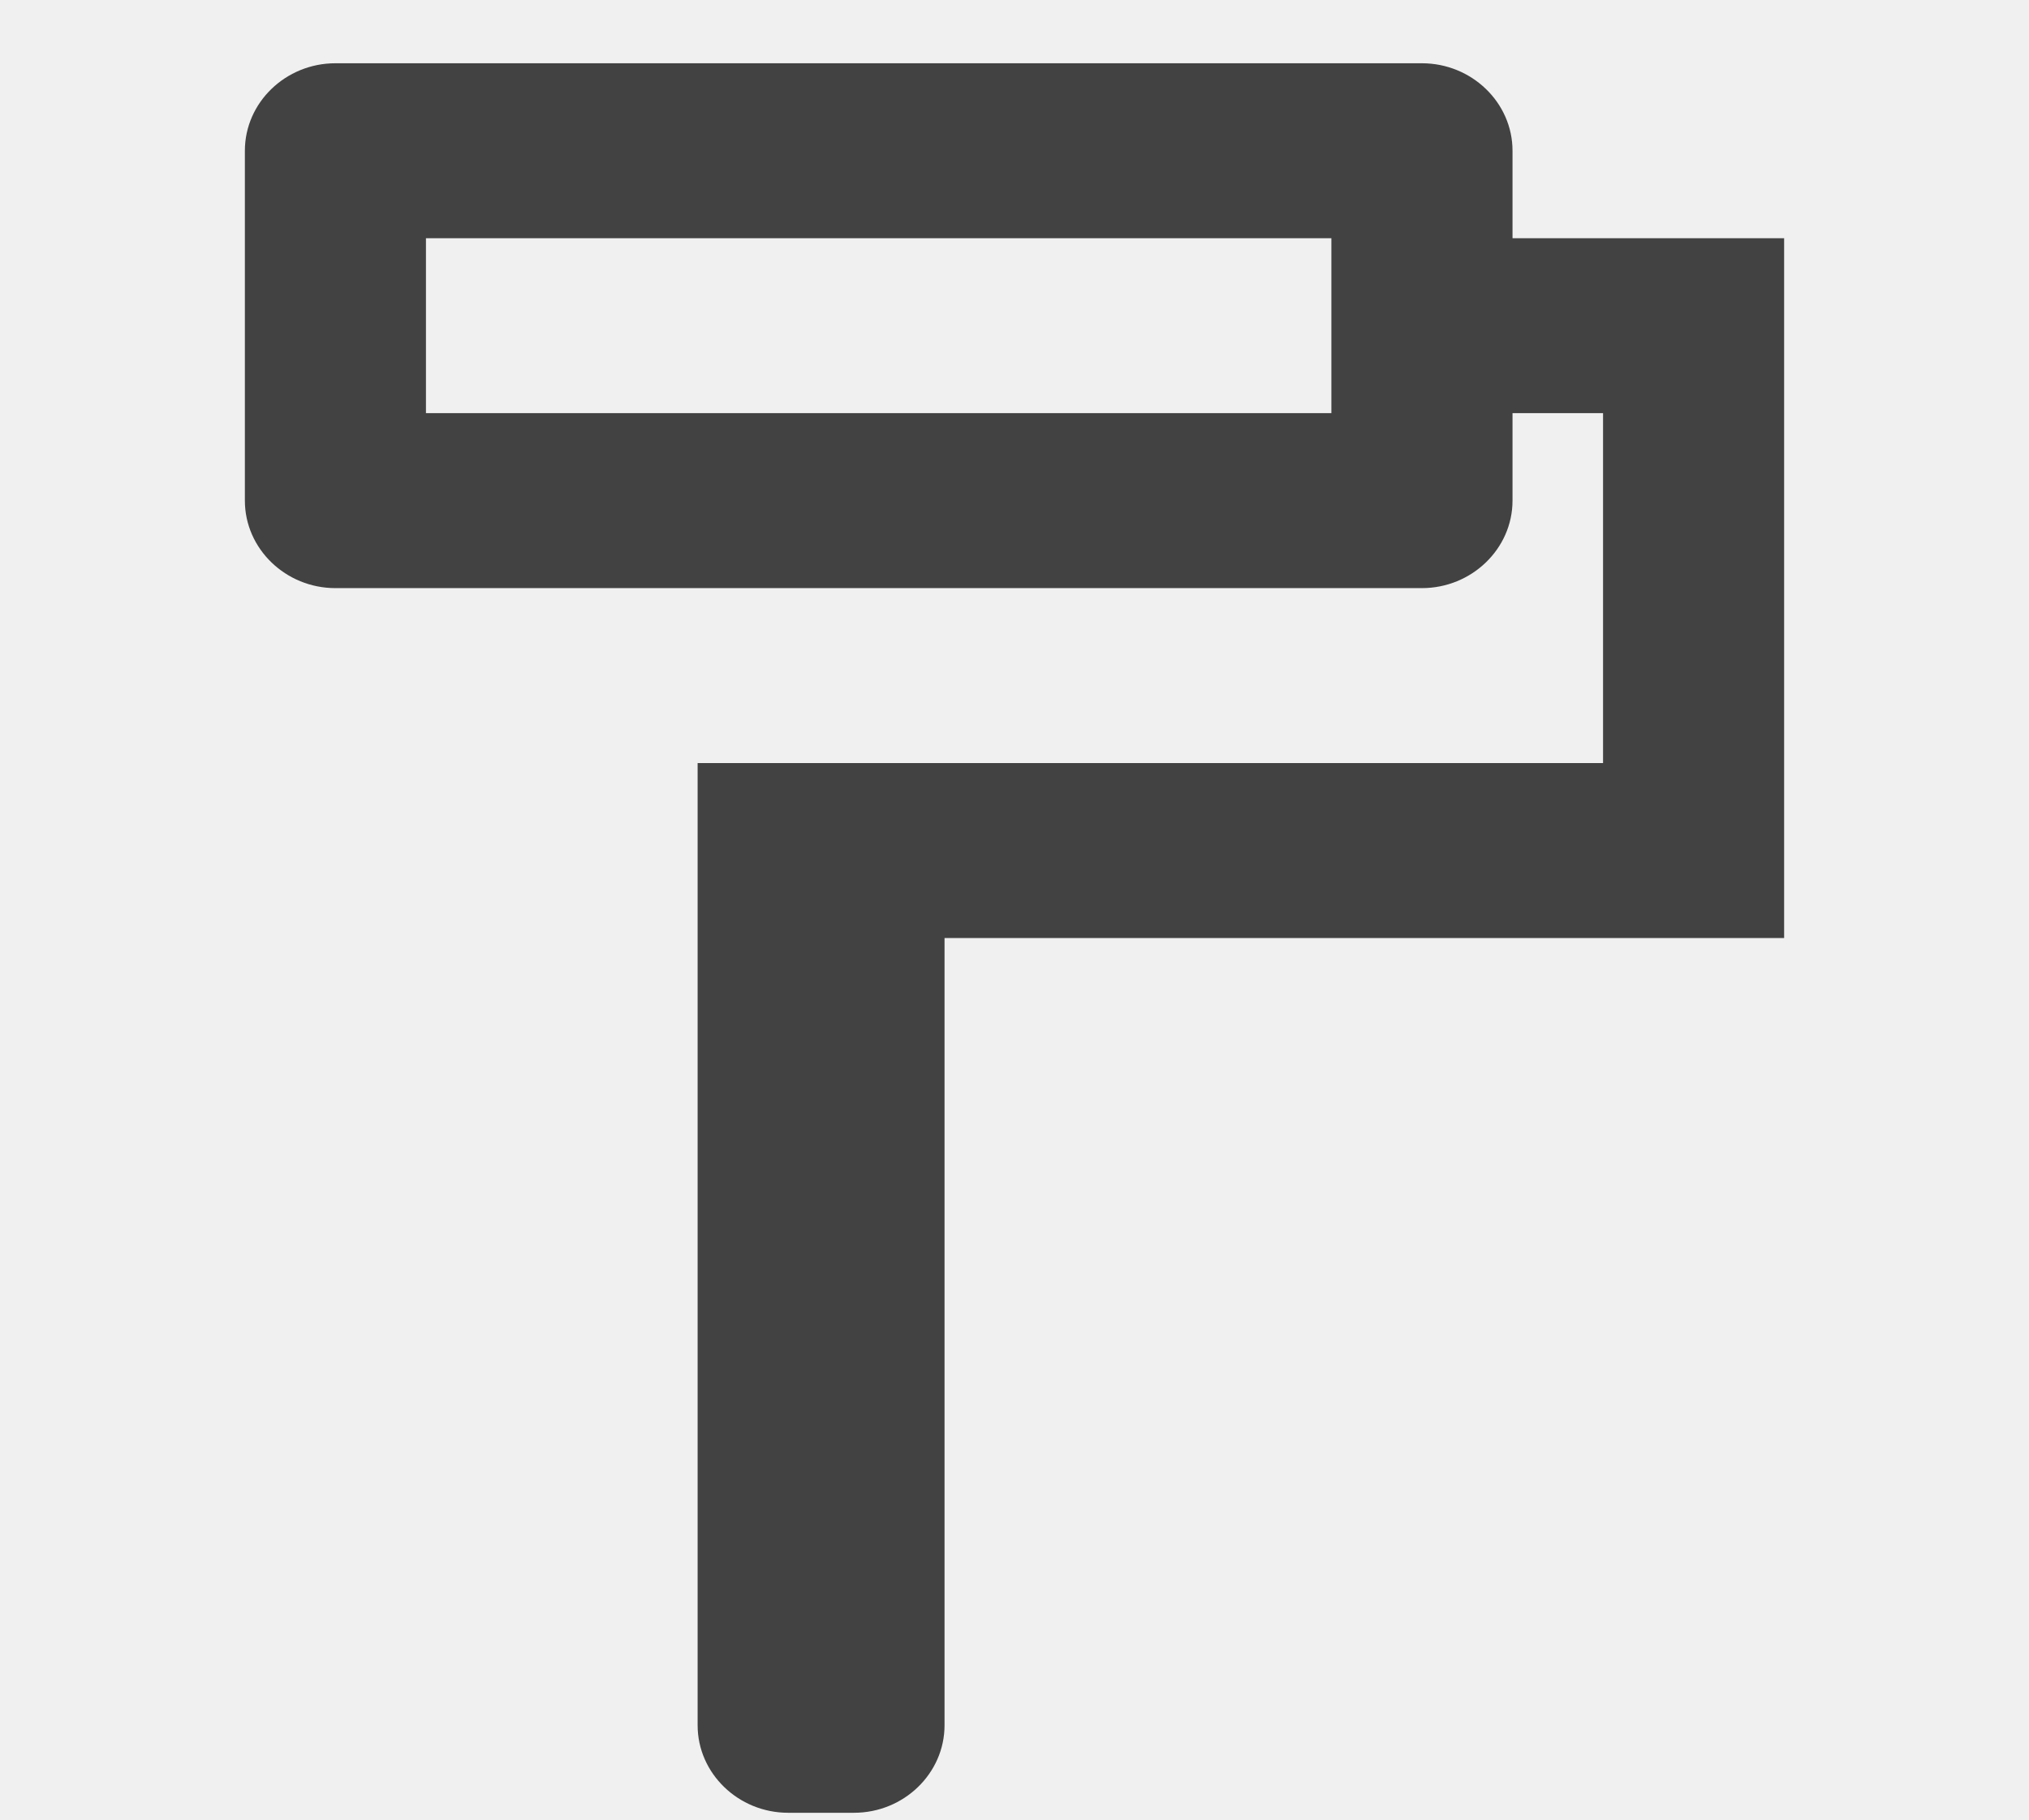
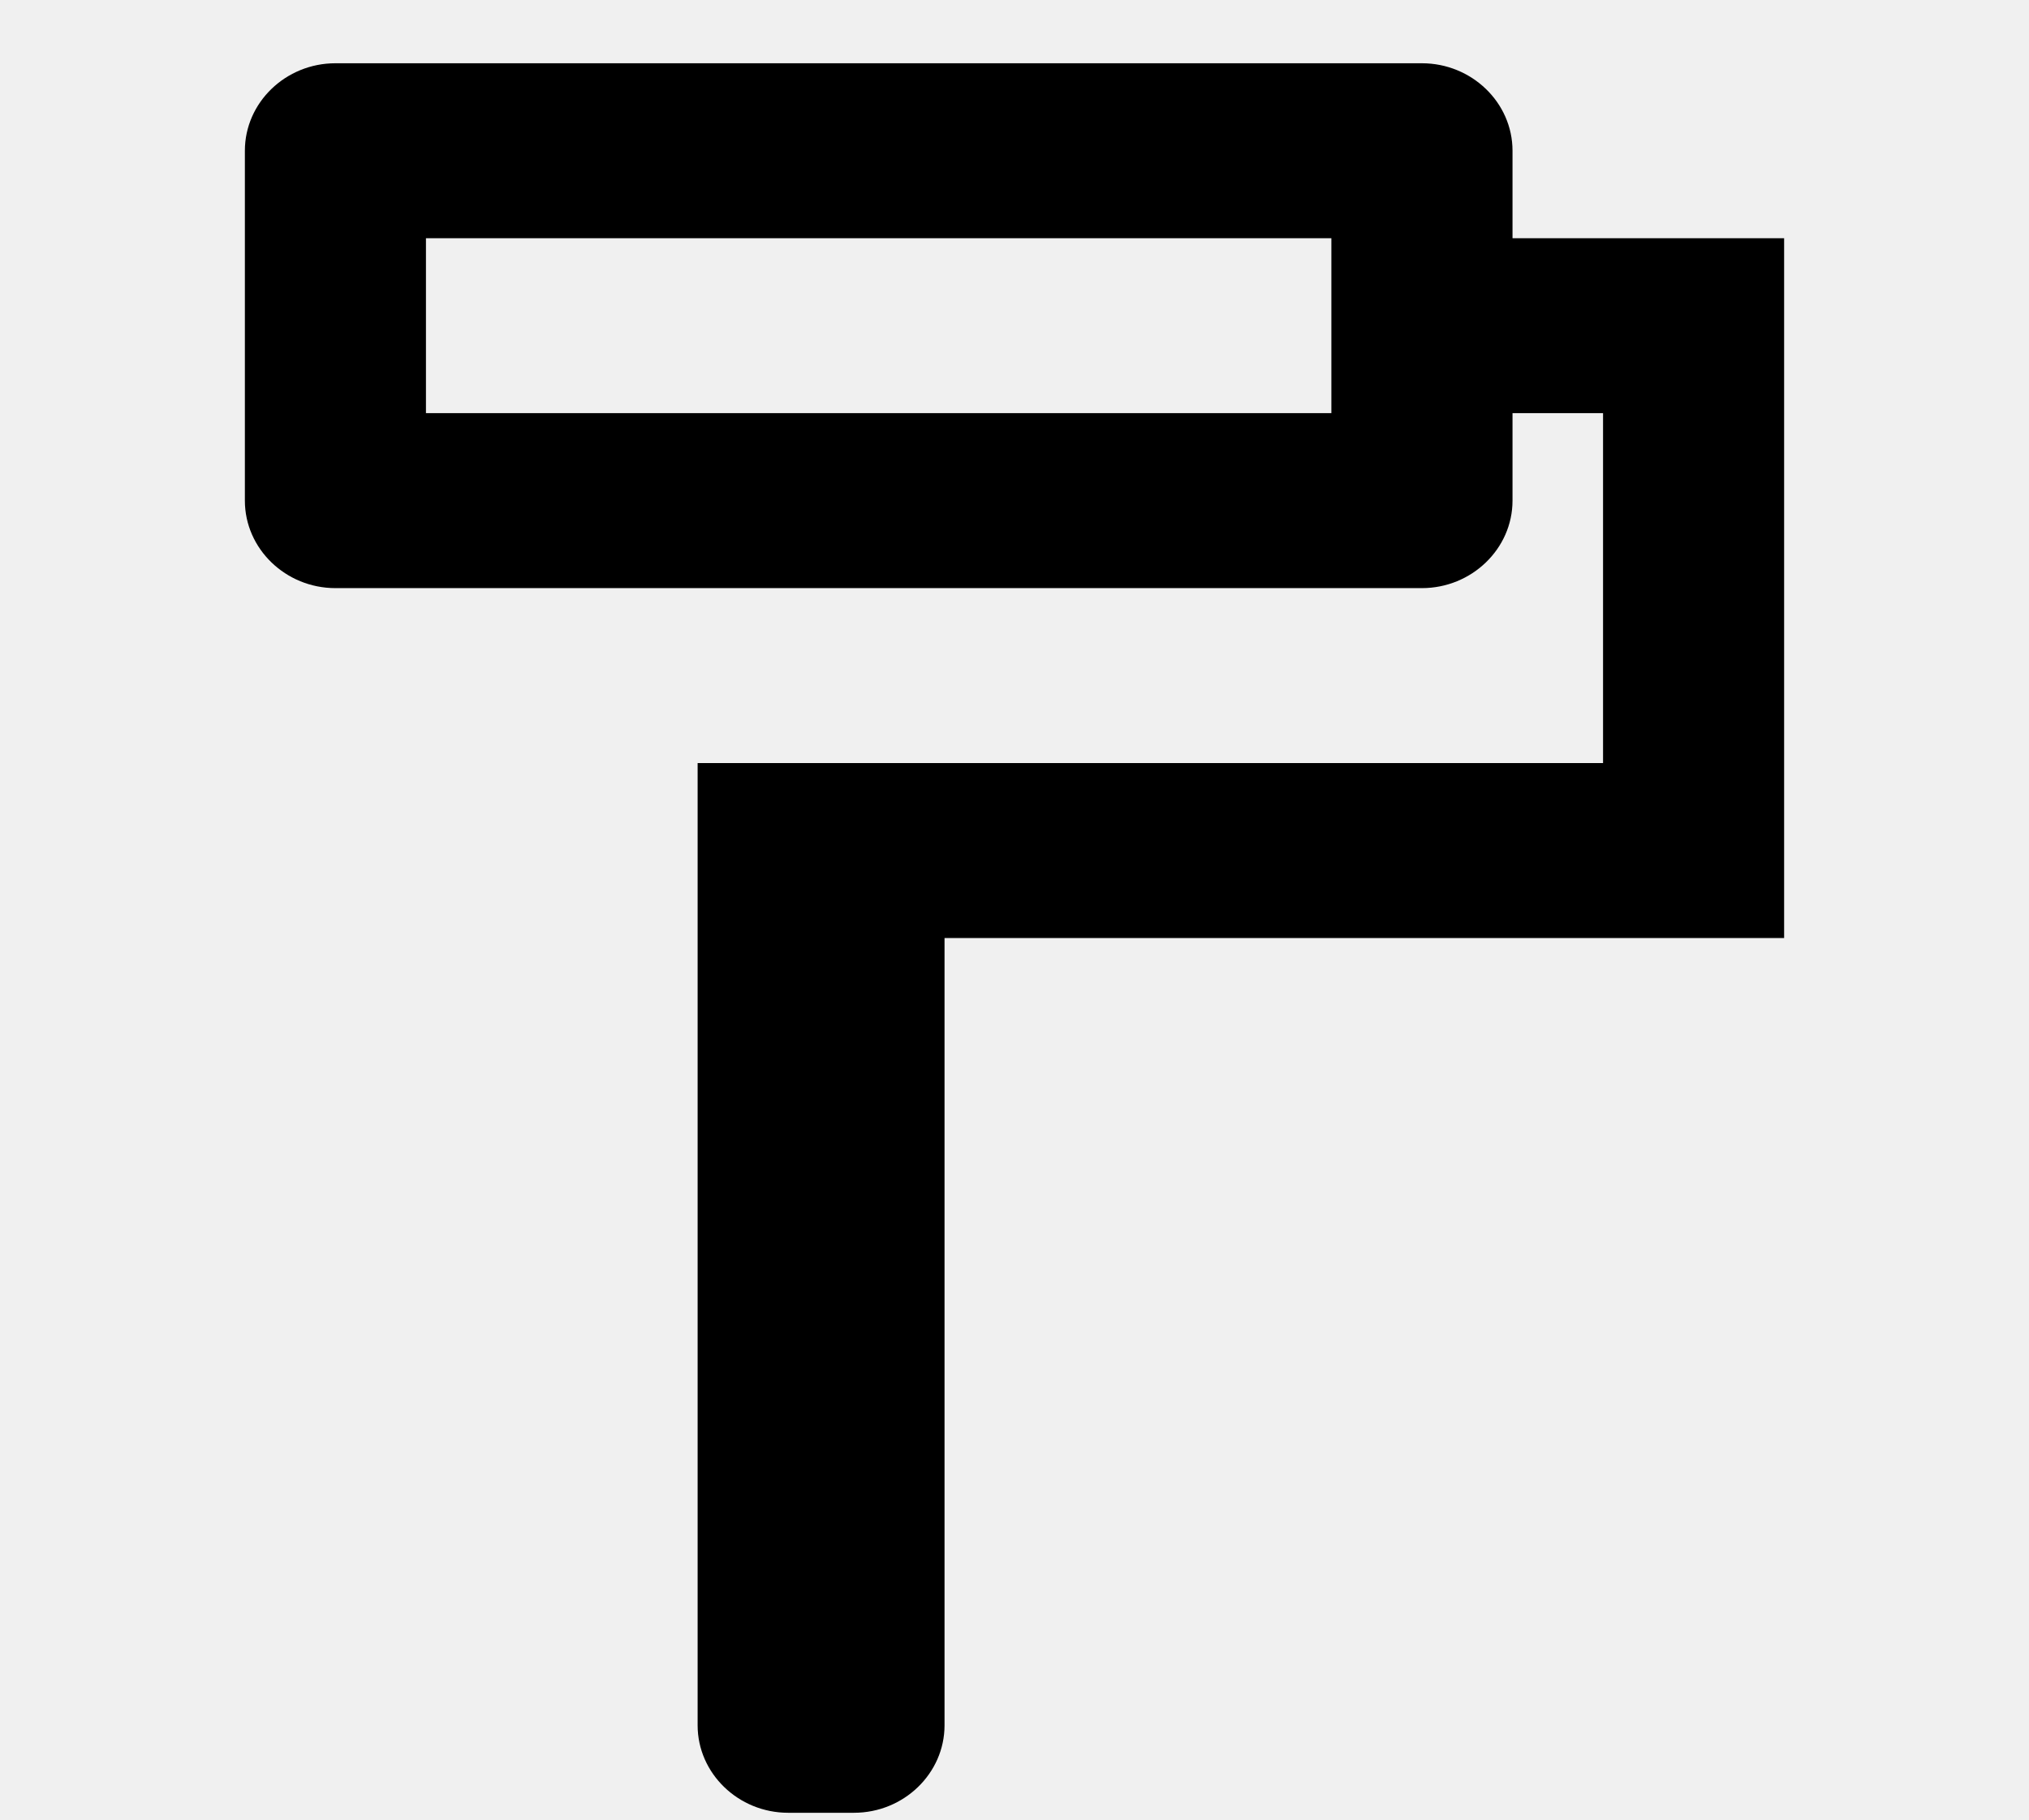
<svg xmlns="http://www.w3.org/2000/svg" width="29" height="26" viewBox="0 0 29 26" fill="none">
  <g clip-path="url(#clip0_8651_202)">
-     <path d="M21.618 3.404V2.154C21.618 1.466 21.035 0.904 20.323 0.904H4.794C4.082 0.904 3.5 1.466 3.5 2.154V7.154C3.5 7.841 4.082 8.404 4.794 8.404H20.323C21.035 8.404 21.618 7.841 21.618 7.154V5.904H22.912V10.904H9.971V24.654C9.971 25.341 10.553 25.904 11.265 25.904H12.206C12.918 25.904 13.5 25.341 13.5 24.654V13.404H25.5V3.404H21.618ZM19.029 5.904H6.088V3.404H19.029V5.904Z" fill="#424242" />
+     <path d="M21.618 3.404V2.154C21.618 1.466 21.035 0.904 20.323 0.904H4.794C4.082 0.904 3.5 1.466 3.5 2.154V7.154C3.5 7.841 4.082 8.404 4.794 8.404H20.323C21.035 8.404 21.618 7.841 21.618 7.154V5.904H22.912V10.904H9.971V24.654C9.971 25.341 10.553 25.904 11.265 25.904H12.206C12.918 25.904 13.5 25.341 13.5 24.654V13.404H25.5V3.404H21.618ZM19.029 5.904H6.088V3.404H19.029V5.904Z" fill="currentColor" />
  </g>
  <defs>
    <clipPath id="clip0_8651_202">
      <rect width="29" height="25" fill="white" transform="translate(0 0.903564)" />
    </clipPath>
  </defs>
</svg>
